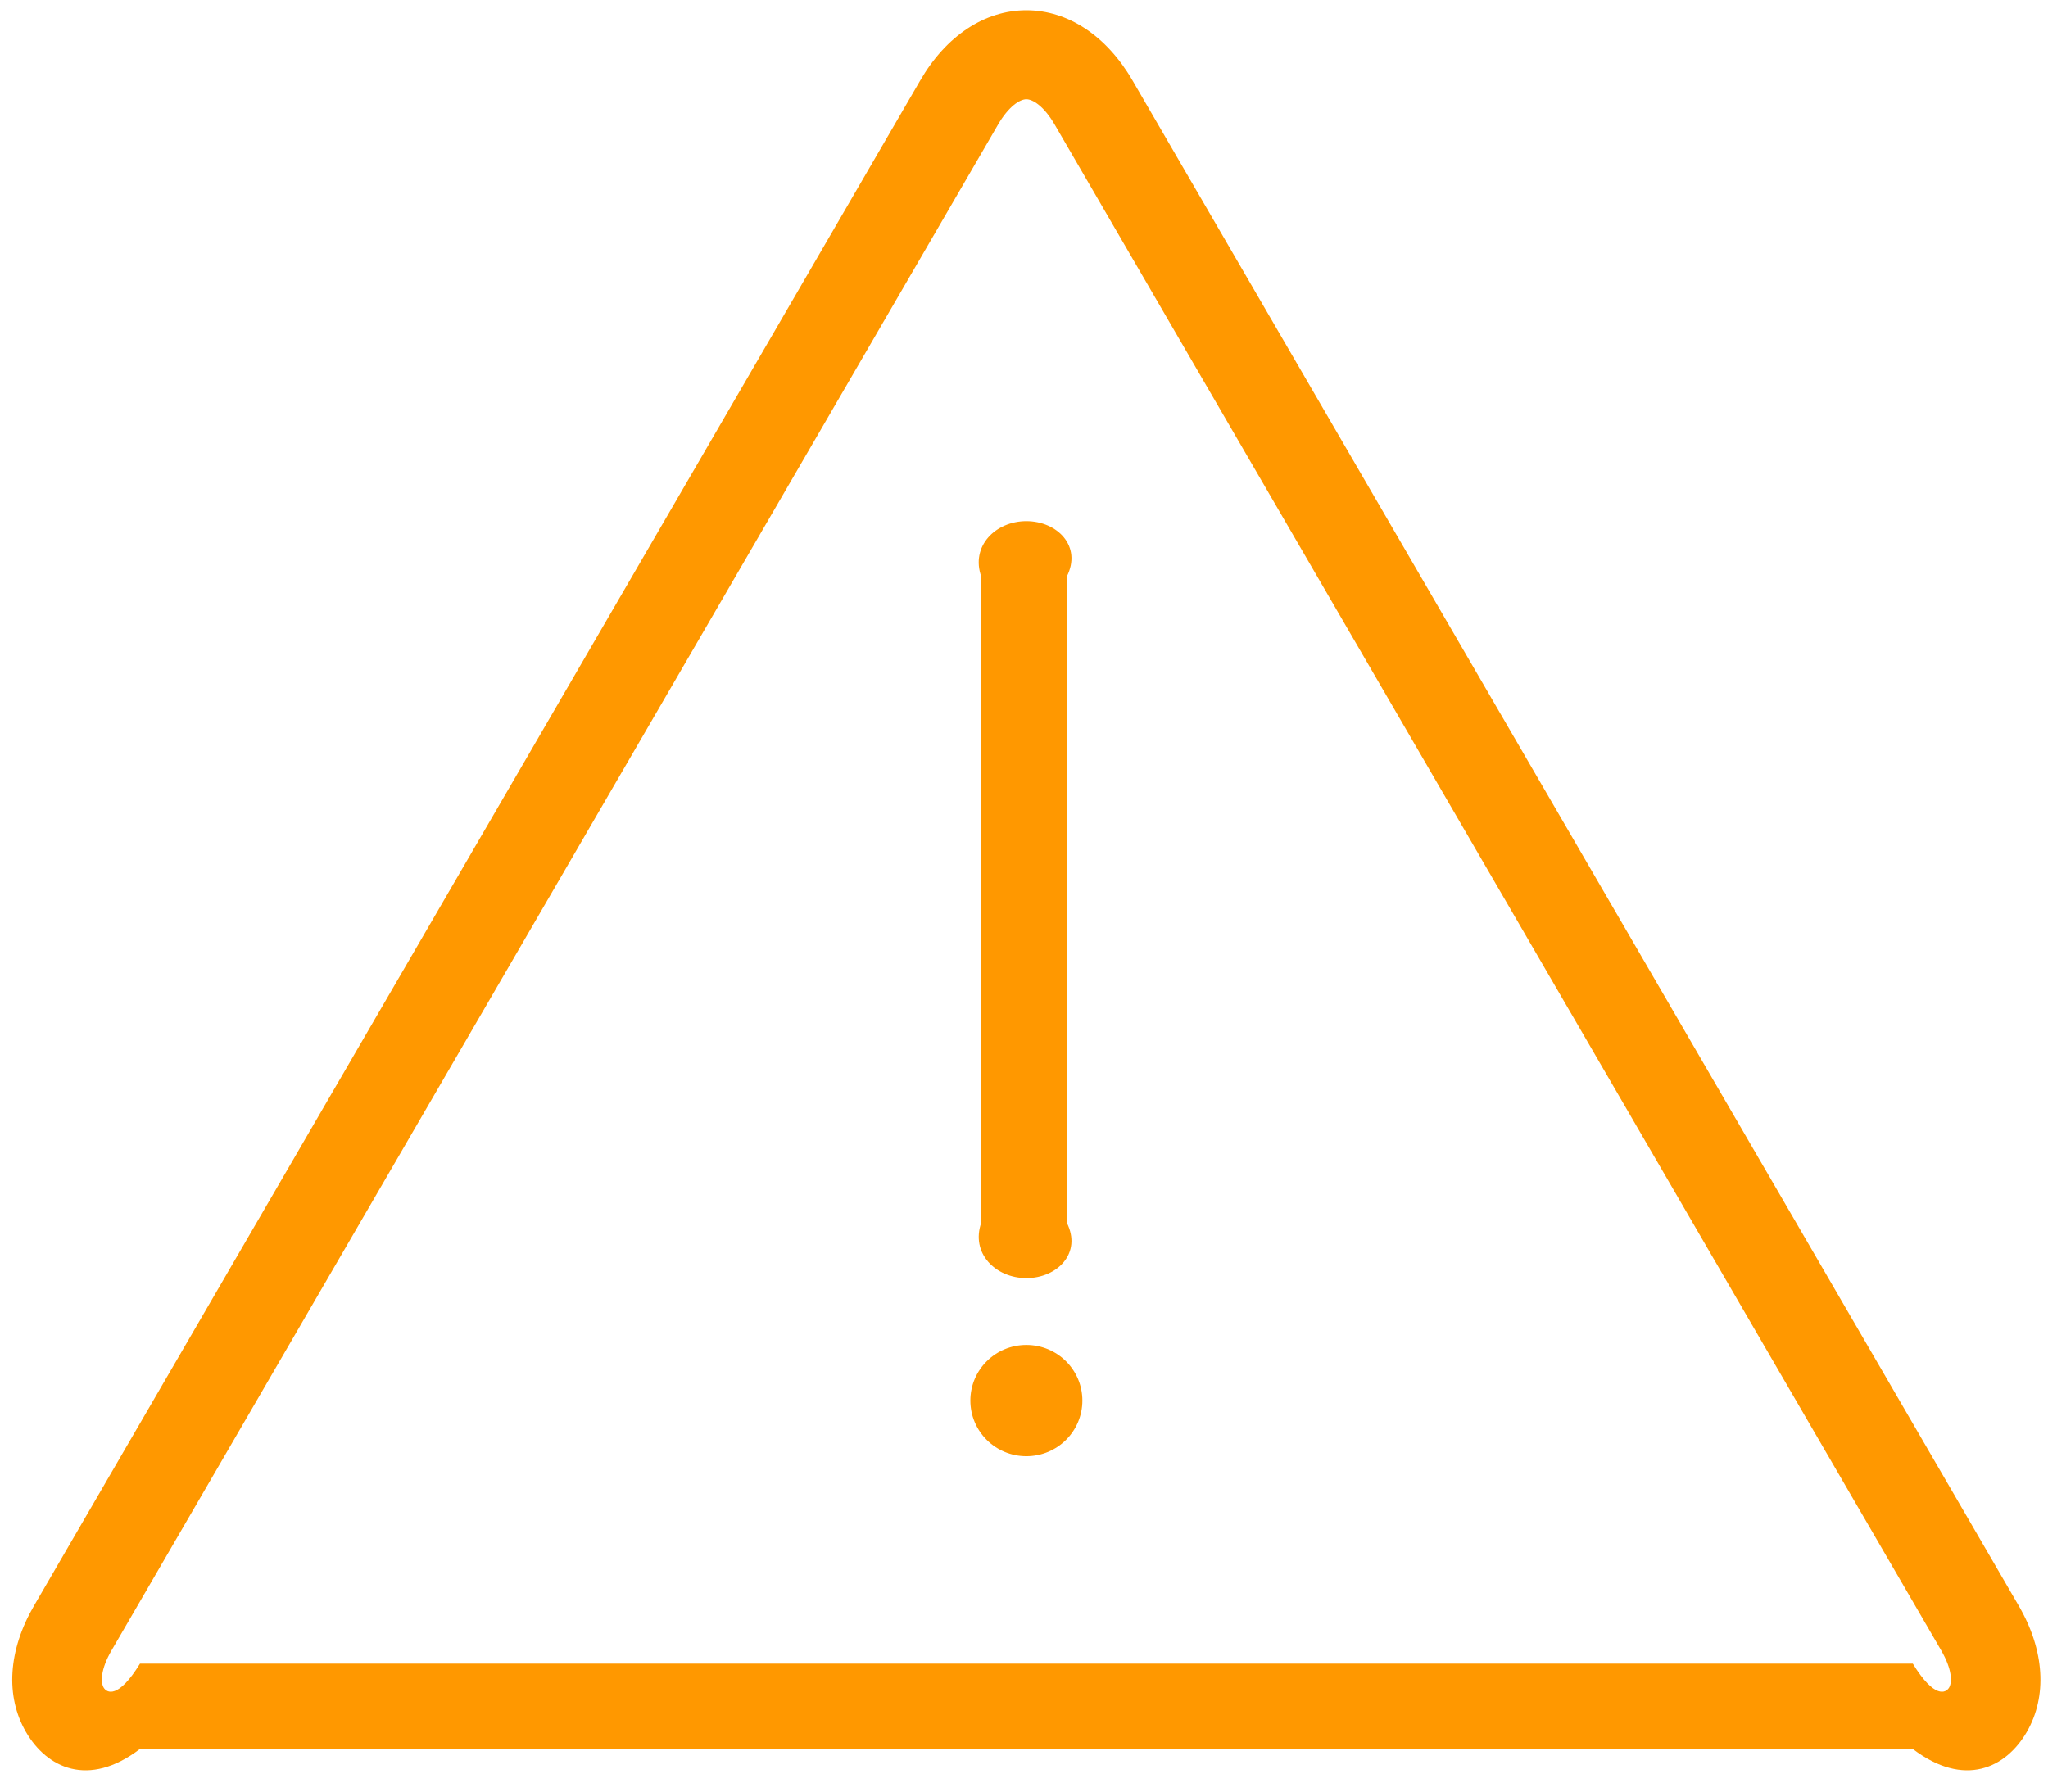
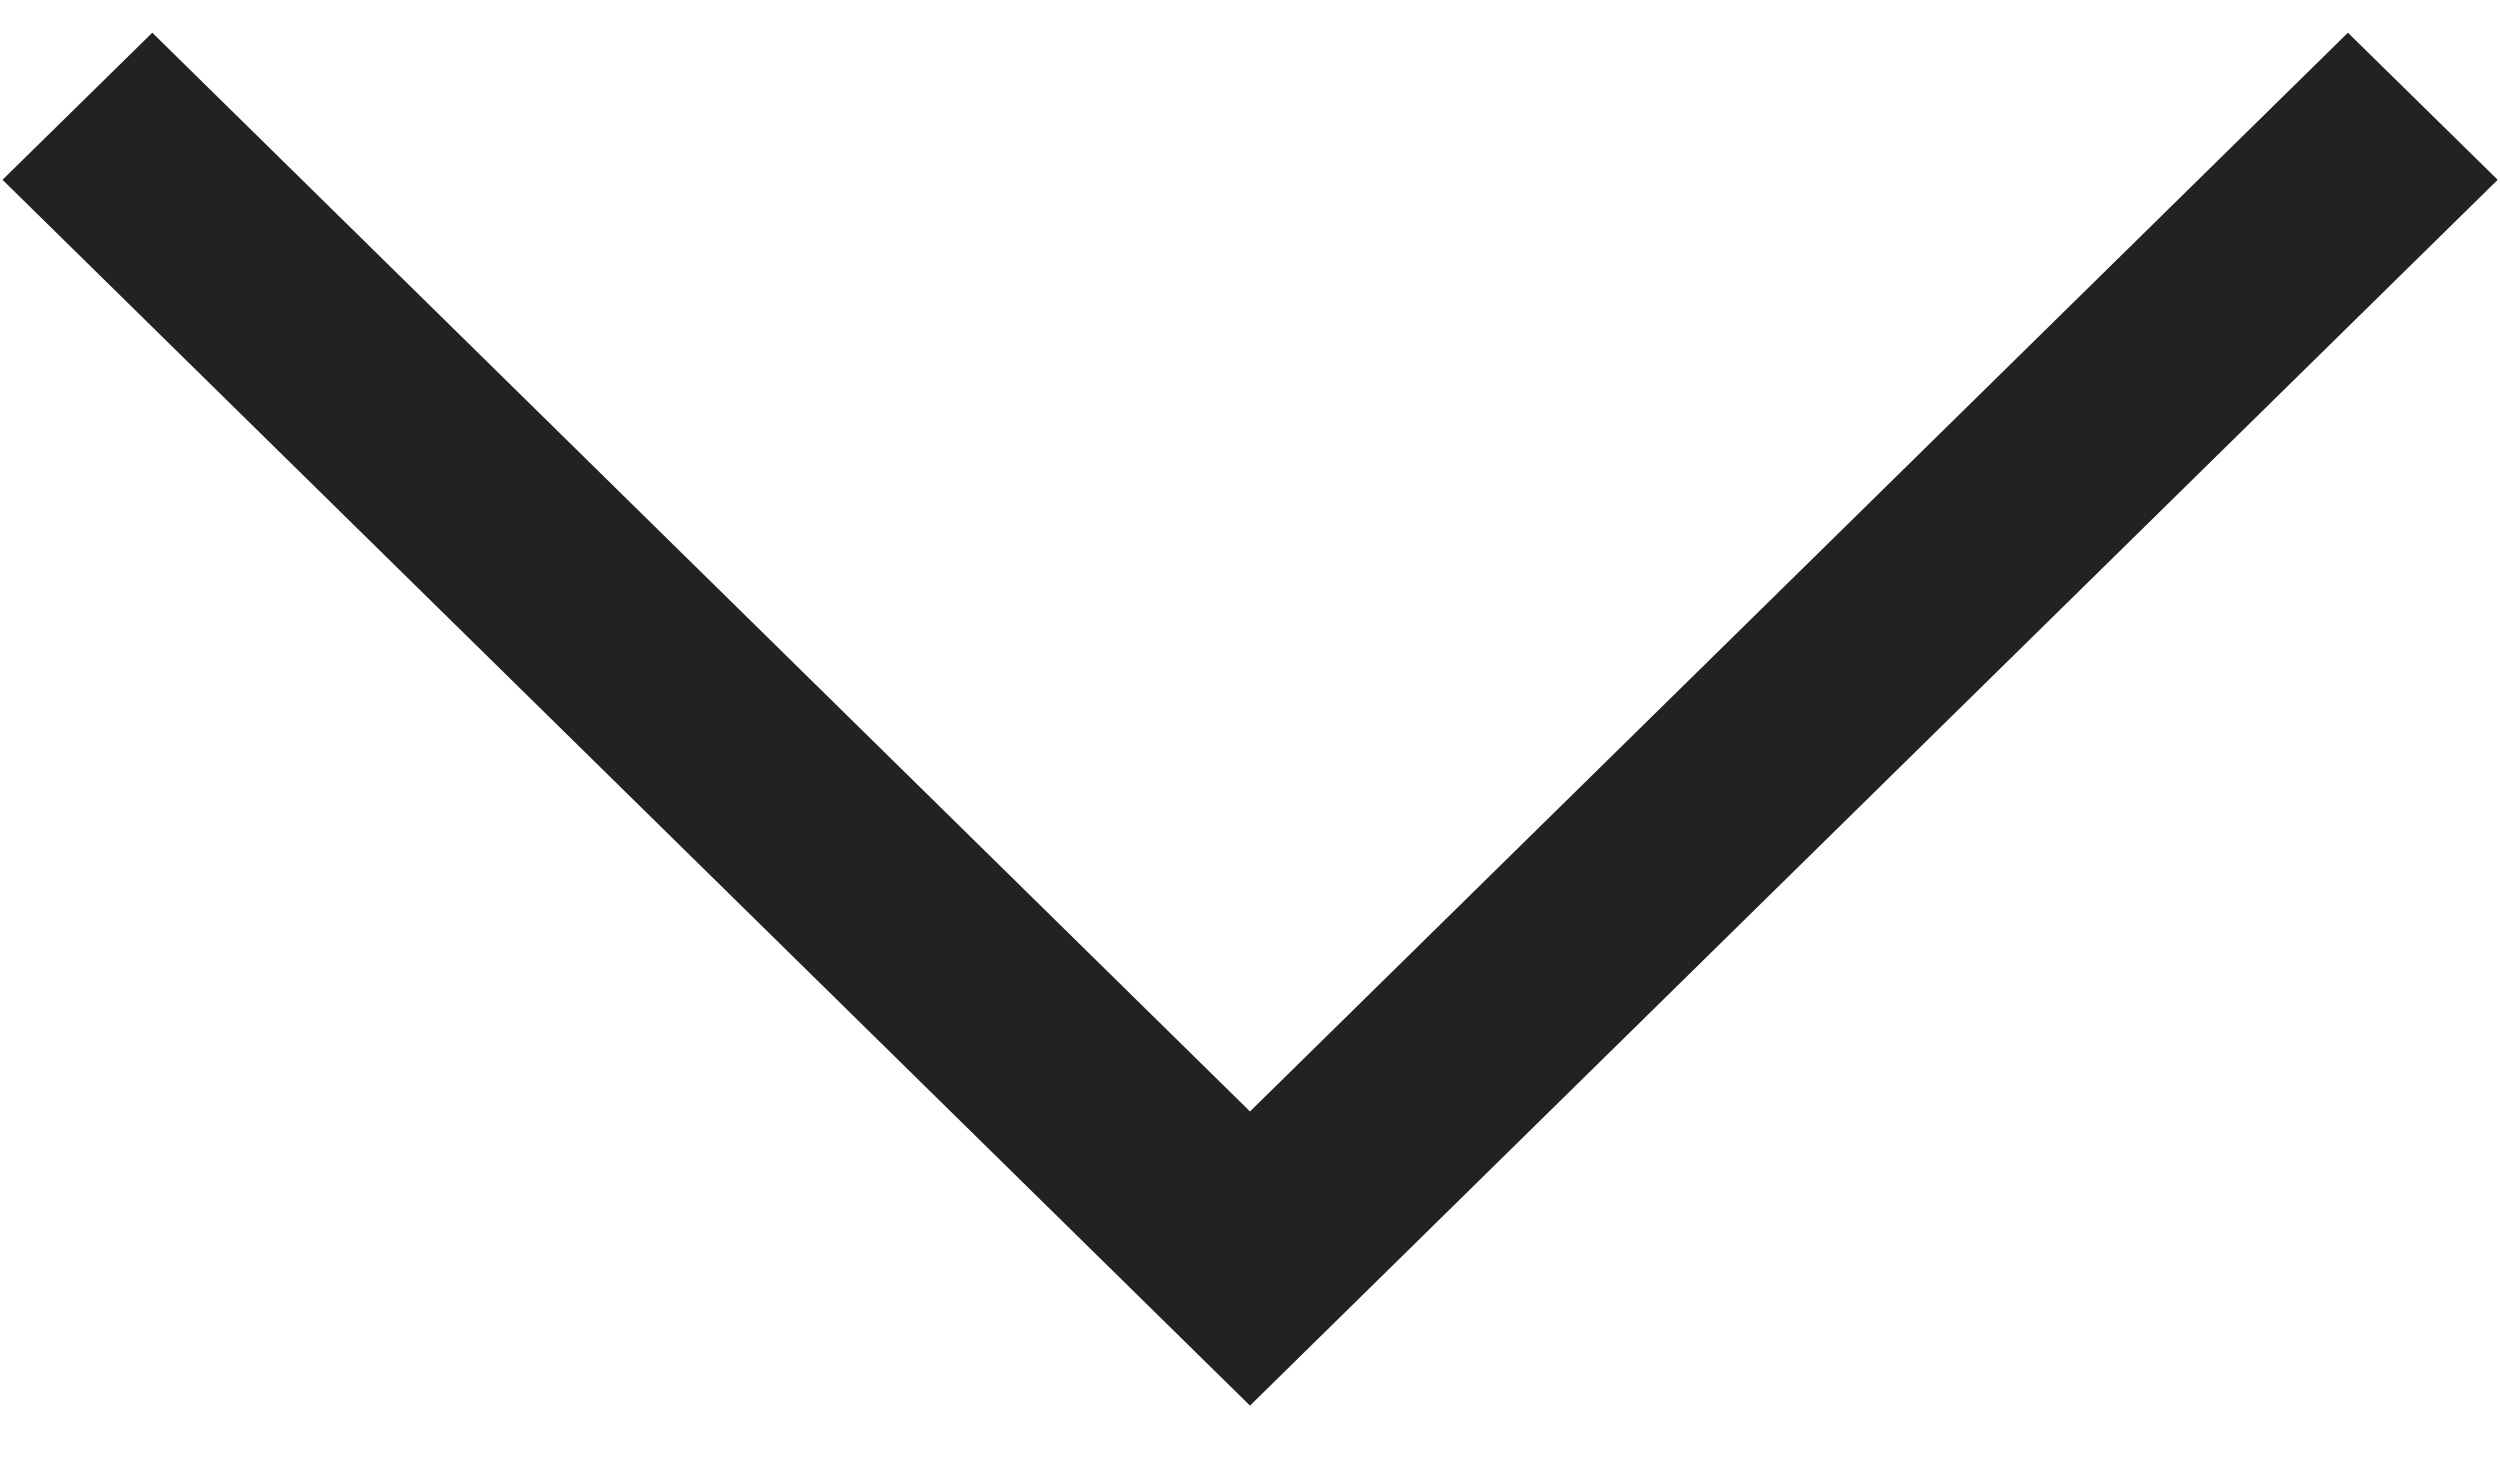
- <svg xmlns="http://www.w3.org/2000/svg" version="1.1" width="48px" height="42px">
-   <g transform="matrix(1 0 0 1 -24 -64 )">
-     <path d="M 24.055 0.24  C 25.029 0.24  25.934 0.838  26.54 1.881  L 47.315 37.645  C 47.92 38.687  47.988 39.766  47.501 40.605  C 47.016 41.442  46.042 41.922  44.83 41  L 3.281 41  C 2.069 41.922  1.096 41.442  0.609 40.604  C 0.122 39.766  0.19 38.687  0.796 37.645  L 21.571 1.881  C 22.176 0.838  23.082 0.24  24.055 0.24  Z M 44.831 39  C 45.343 39.835  45.609 39.687  45.683 39.56  C 45.757 39.434  45.752 39.129  45.496 38.689  L 24.721 2.924  C 24.466 2.484  24.203 2.327  24.055 2.327  C 23.908 2.327  23.645 2.484  23.389 2.925  L 2.615 38.689  C 2.359 39.129  2.355 39.433  2.428 39.56  C 2.502 39.687  2.769 39.835  3.281 39  L 44.831 39  Z M 23 13.522  C 22.743 12.804  23.333 12.217  24.055 12.217  C 24.778 12.217  25.368 12.804  25 13.522  L 25 28.658  C 25.368 29.376  24.778 29.963  24.055 29.963  C 23.331 29.961  22.745 29.378  23 28.658  L 23 13.522  Z M 22.743 32.833  C 22.743 32.113  23.33 31.529  24.055 31.529  C 24.781 31.529  25.368 32.113  25.368 32.833  C 25.368 33.554  24.781 34.138  24.055 34.138  C 23.33 34.138  22.743 33.554  22.743 32.833  Z " fill-rule="nonzero" fill="#ff9800" stroke="none" transform="matrix(1 0 0 1 24 64 )" />
+ <svg xmlns="http://www.w3.org/2000/svg" version="1.1" width="12px" height="7px">
+   <g transform="matrix(1 0 0 1 0 -3 )">
+     <path d="M 0.731 0.157  L 0.012 0.863  L 6 6.747  L 11.989 0.863  L 11.27 0.157  L 6 5.335  L 0.731 0.157  Z " fill-rule="nonzero" fill="#000000" stroke="none" fill-opacity="0.867" transform="matrix(1 0 0 1 0 3 )" />
  </g>
</svg>
